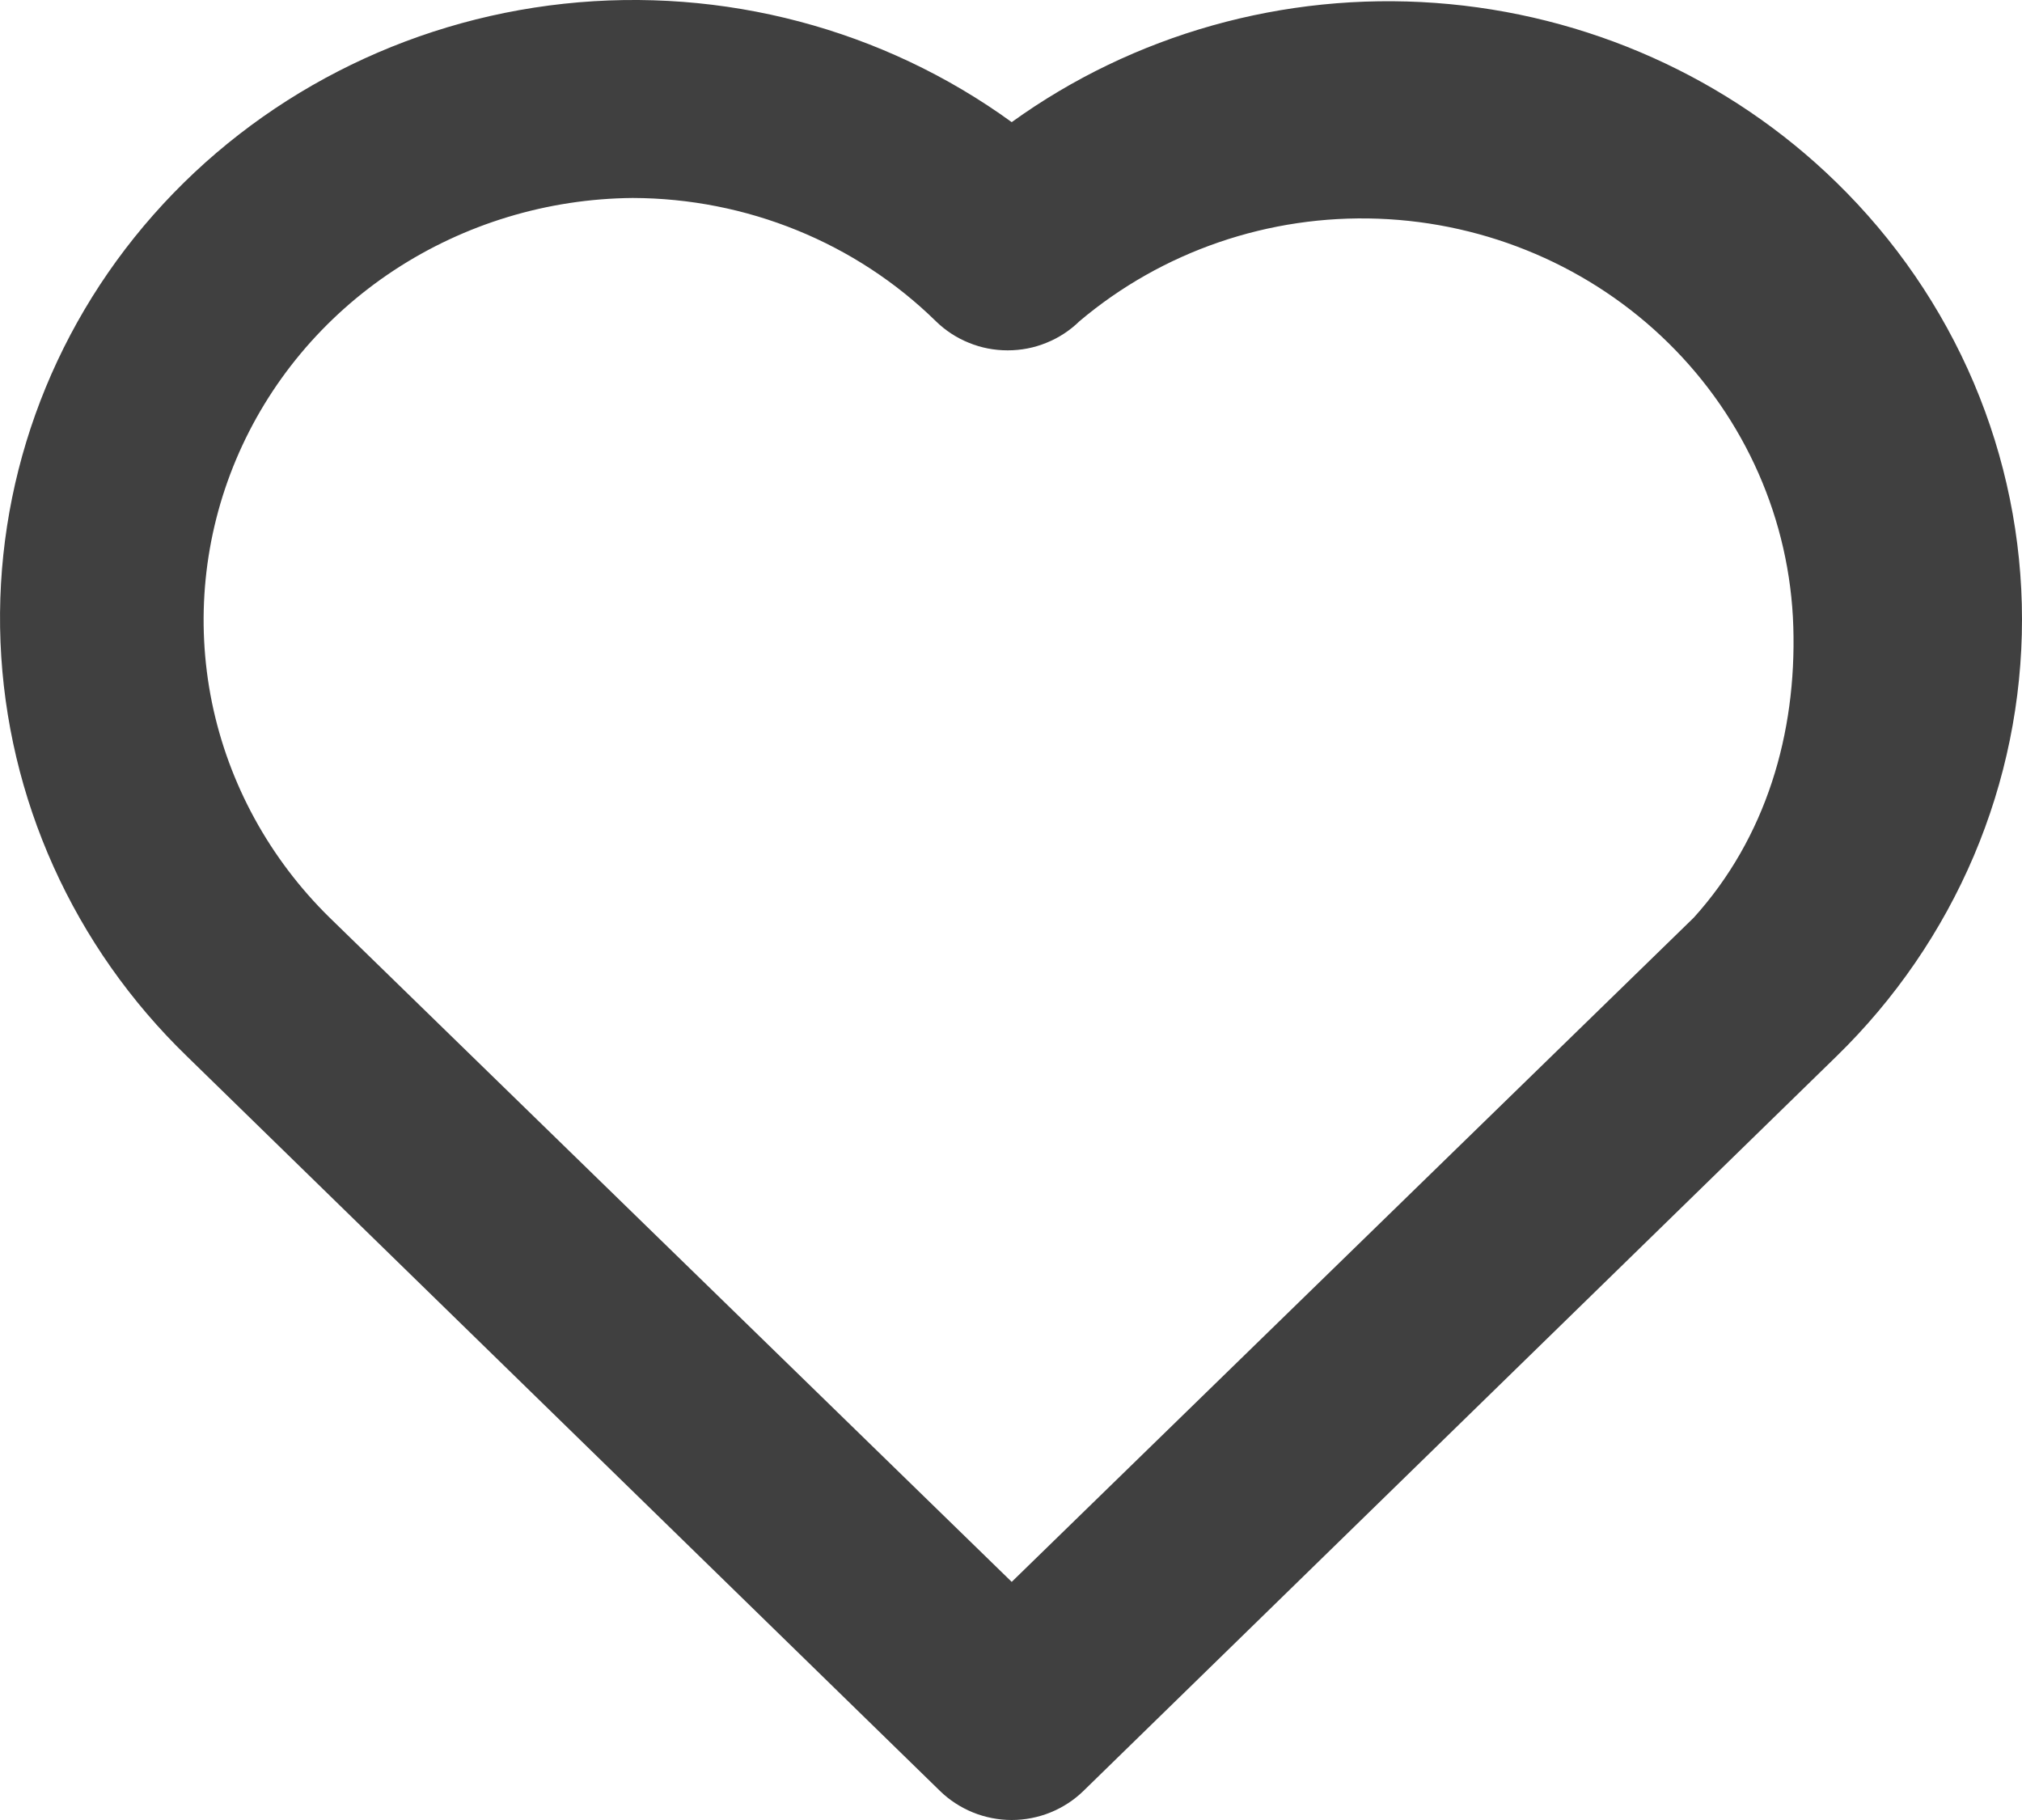
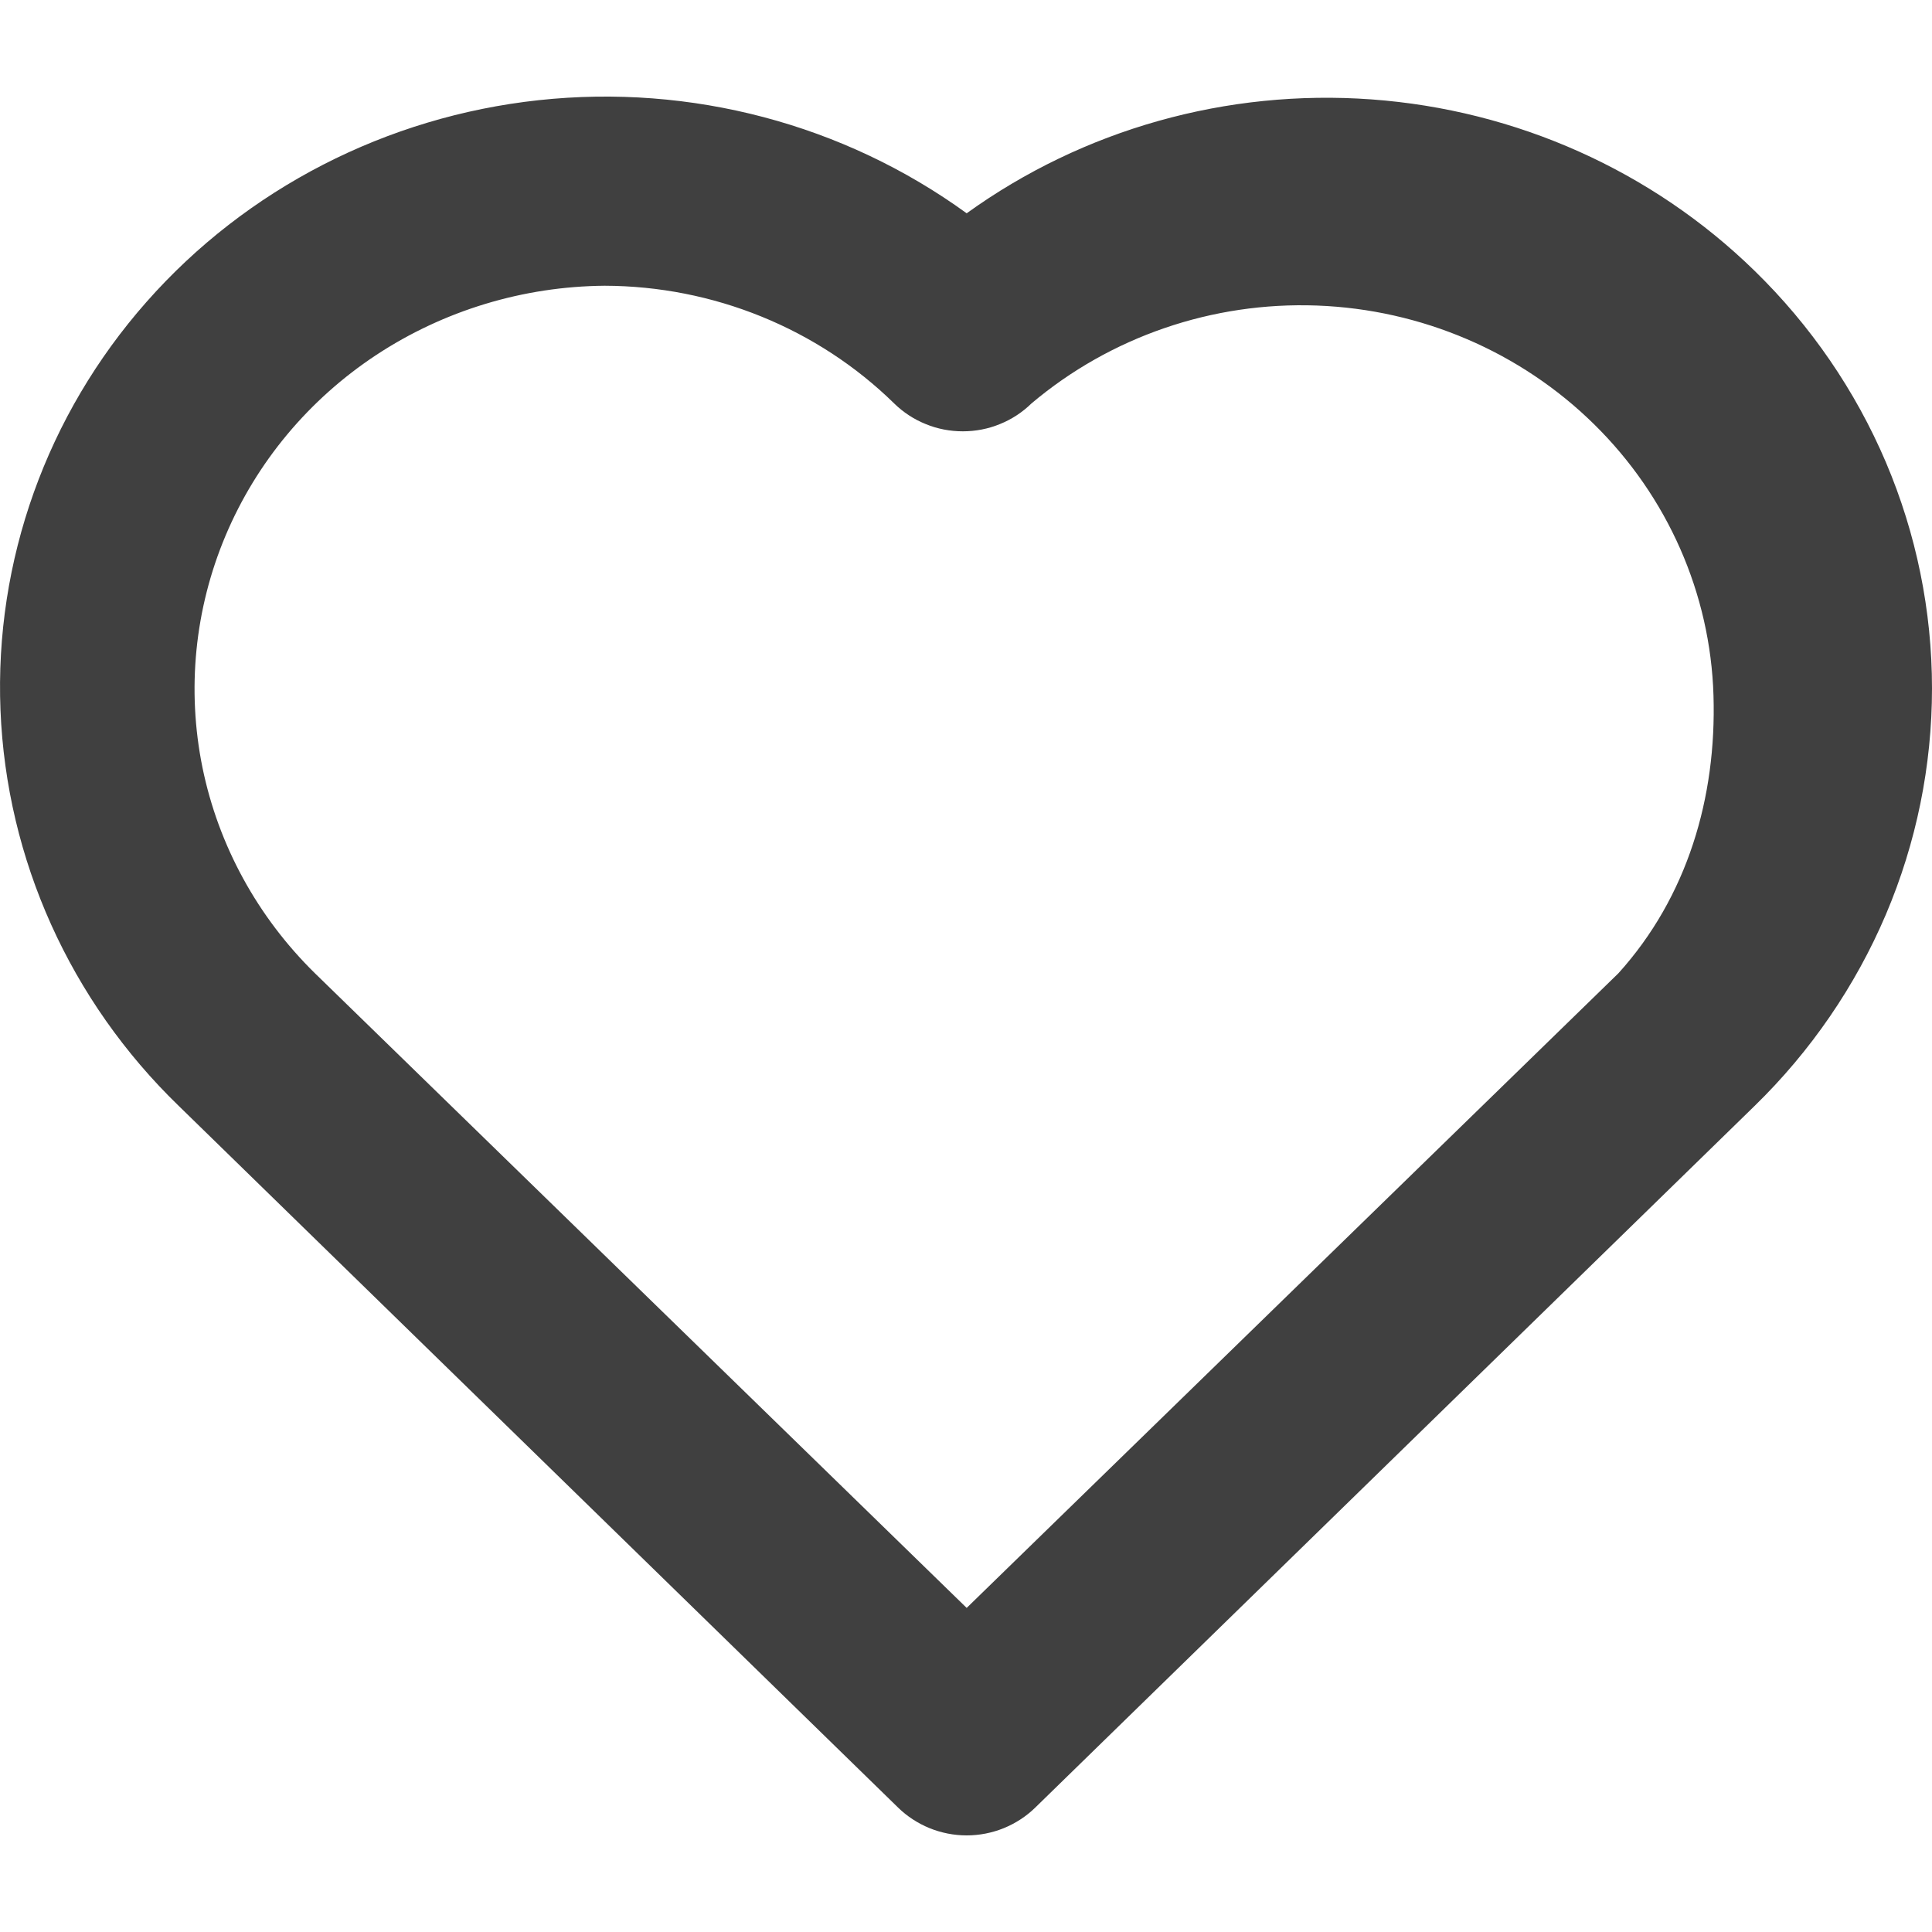
- <svg xmlns="http://www.w3.org/2000/svg" width="20" height="18" viewBox="0 0 20 18" fill="none">
+ <svg xmlns="http://www.w3.org/2000/svg" width="20" height="20" viewBox="0 0 20 18" fill="none">
  <path d="M18.163 1.803C17.102 0.767 15.695 0.138 14.198 0.029C12.701 -0.08 11.214 0.338 10.007 1.208C8.735 0.285 7.152 -0.133 5.577 0.037C4.002 0.207 2.551 0.953 1.517 2.125C0.483 3.296 -0.057 4.806 0.005 6.351C0.067 7.896 0.726 9.36 1.851 10.449L9.297 17.712C9.39 17.803 9.501 17.875 9.623 17.925C9.744 17.974 9.875 18 10.007 18C10.139 18 10.27 17.974 10.391 17.925C10.513 17.875 10.624 17.803 10.717 17.712L18.163 10.449C18.745 9.882 19.207 9.208 19.523 8.466C19.838 7.724 20 6.929 20 6.126C20 5.323 19.838 4.528 19.523 3.786C19.207 3.044 18.745 2.37 18.163 1.803ZM16.754 9.075L10.007 15.645L3.26 9.075C2.666 8.492 2.261 7.752 2.096 6.946C1.932 6.14 2.015 5.305 2.335 4.545C2.655 3.785 3.198 3.134 3.896 2.674C4.595 2.214 5.416 1.965 6.259 1.958C7.384 1.961 8.463 2.399 9.257 3.177C9.35 3.268 9.461 3.341 9.583 3.39C9.704 3.44 9.835 3.465 9.967 3.465C10.099 3.465 10.23 3.44 10.351 3.39C10.473 3.341 10.584 3.268 10.677 3.177C11.495 2.486 12.551 2.123 13.633 2.163C14.714 2.203 15.74 2.642 16.502 3.392C17.264 4.141 17.706 5.145 17.738 6.2C17.77 7.255 17.469 8.283 16.754 9.075Z" fill="#404040" />
</svg>
